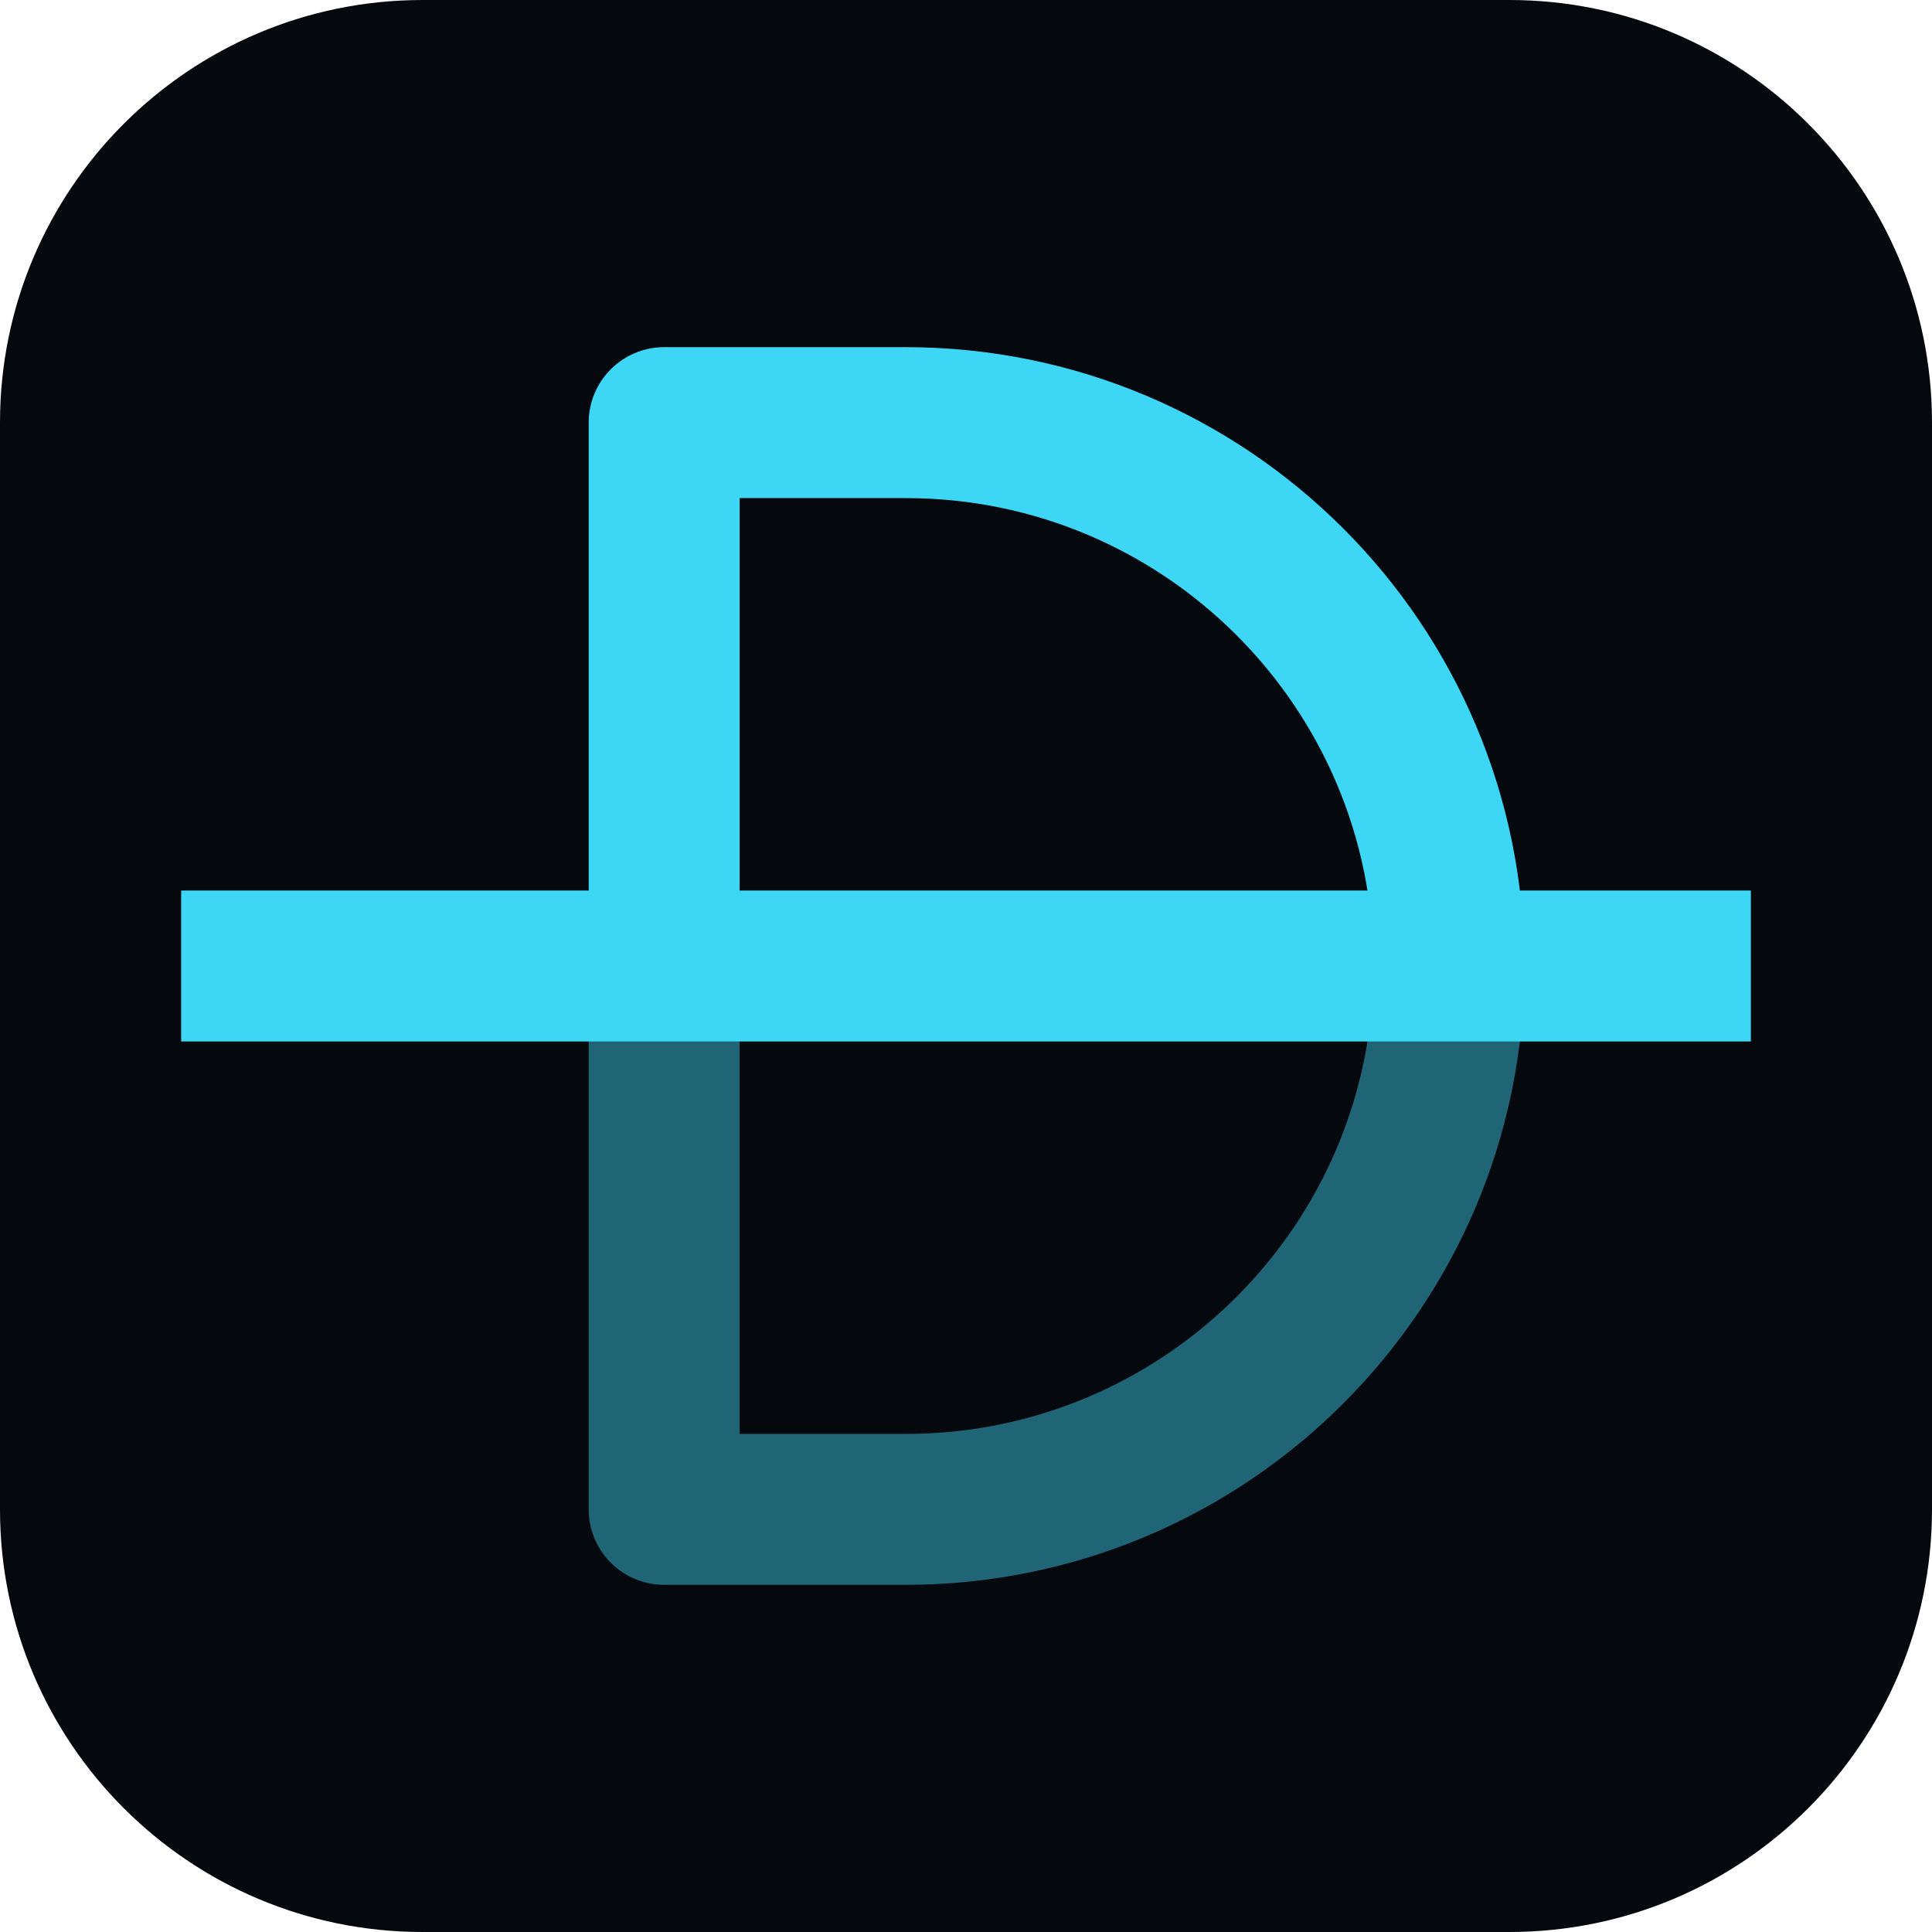
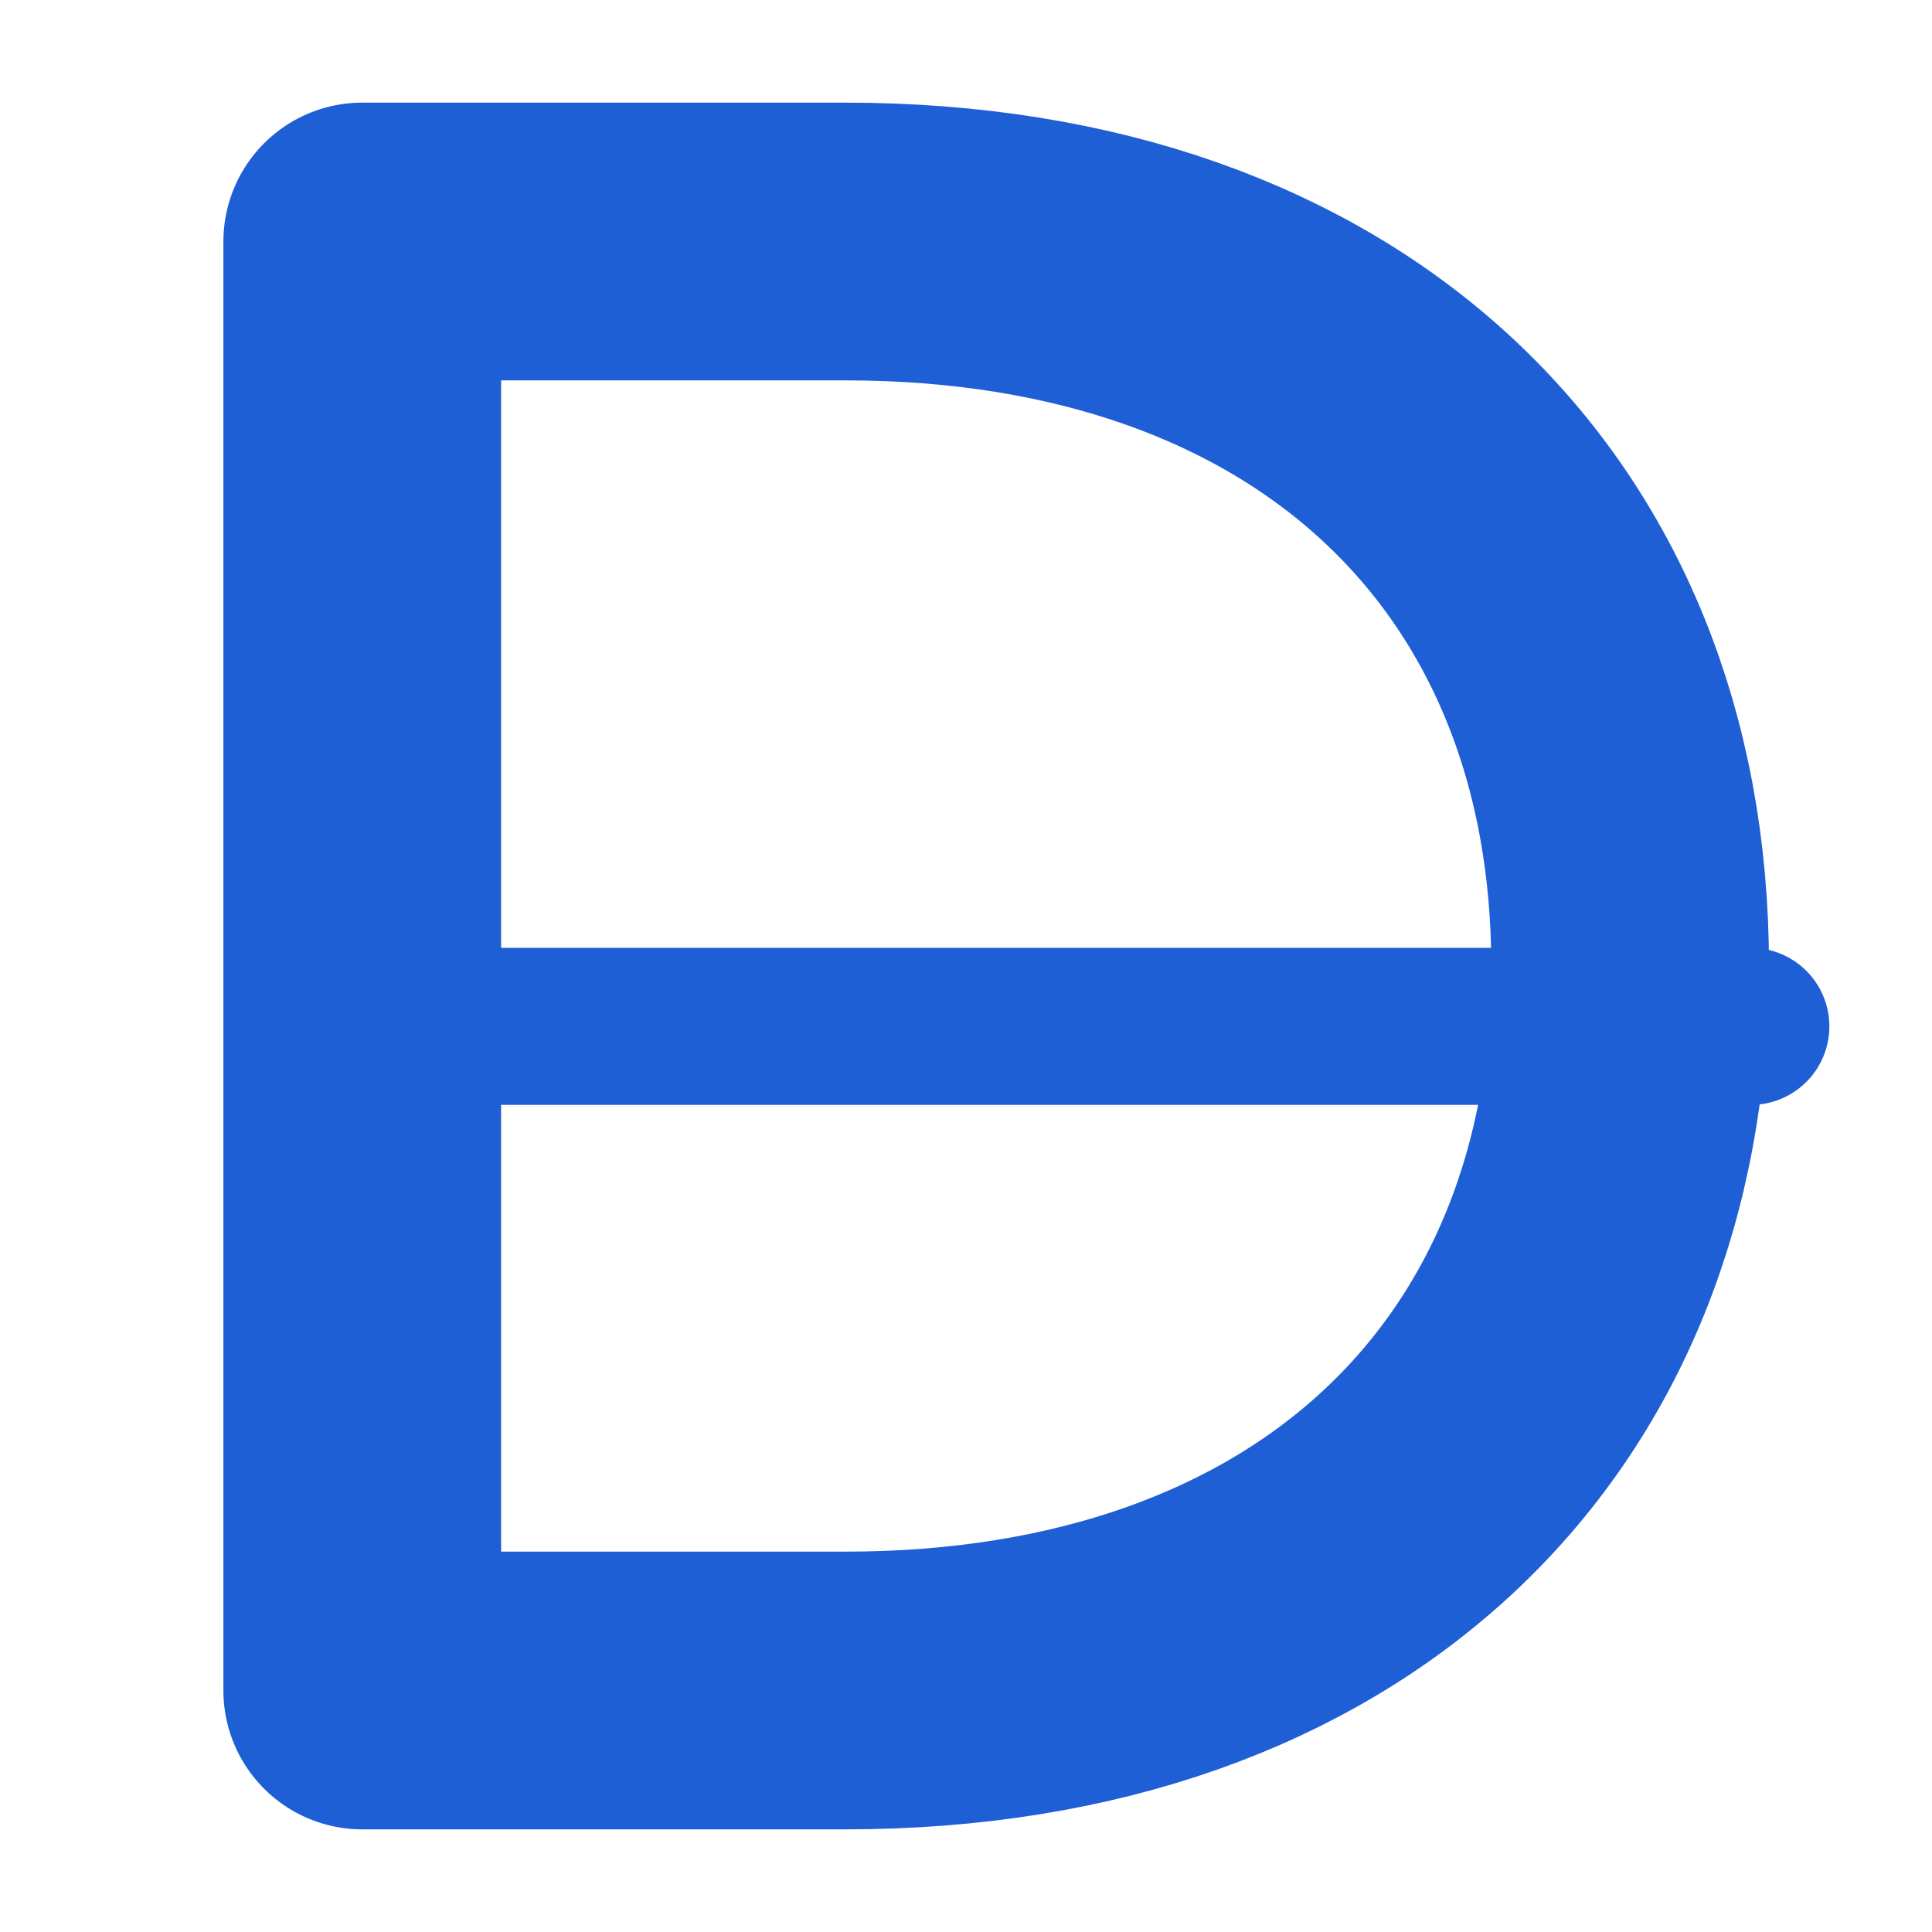
- <svg xmlns="http://www.w3.org/2000/svg" viewBox="0 0 64 64">
-   <defs>
-     <clipPath id="t">
-       <rect x="0" y="0" width="64" height="32" />
-     </clipPath>
-     <clipPath id="b">
-       <rect x="0" y="32" width="64" height="32" />
-     </clipPath>
-   </defs>
-   <rect width="64" height="64" rx="14" fill="#05080d" />
-   <g fill="none" stroke="#3dd6f5" stroke-width="5" stroke-linejoin="round">
-     <path d="M22 14 H30 A18 18 0 0 1 30 50 H22 Z" clip-path="url(#t)" />
-     <path d="M22 14 H30 A18 18 0 0 1 30 50 H22 Z" clip-path="url(#b)" opacity="0.45" />
-     <line x1="6" y1="32" x2="58" y2="32" />
-   </g>
+ <svg xmlns="http://www.w3.org/2000/svg" viewBox="0 0 32 32" aria-label="Doca">
+   <path d="M6 4H14C22 4 27 8.8 27 16S22 28 14 28H6V4Z" fill="none" stroke="#1F5FD6" stroke-width="4.6" stroke-linejoin="round" />
+   <path d="M7 17H29" stroke="#1F5FD6" stroke-width="2.6" stroke-linecap="round" />
</svg>
